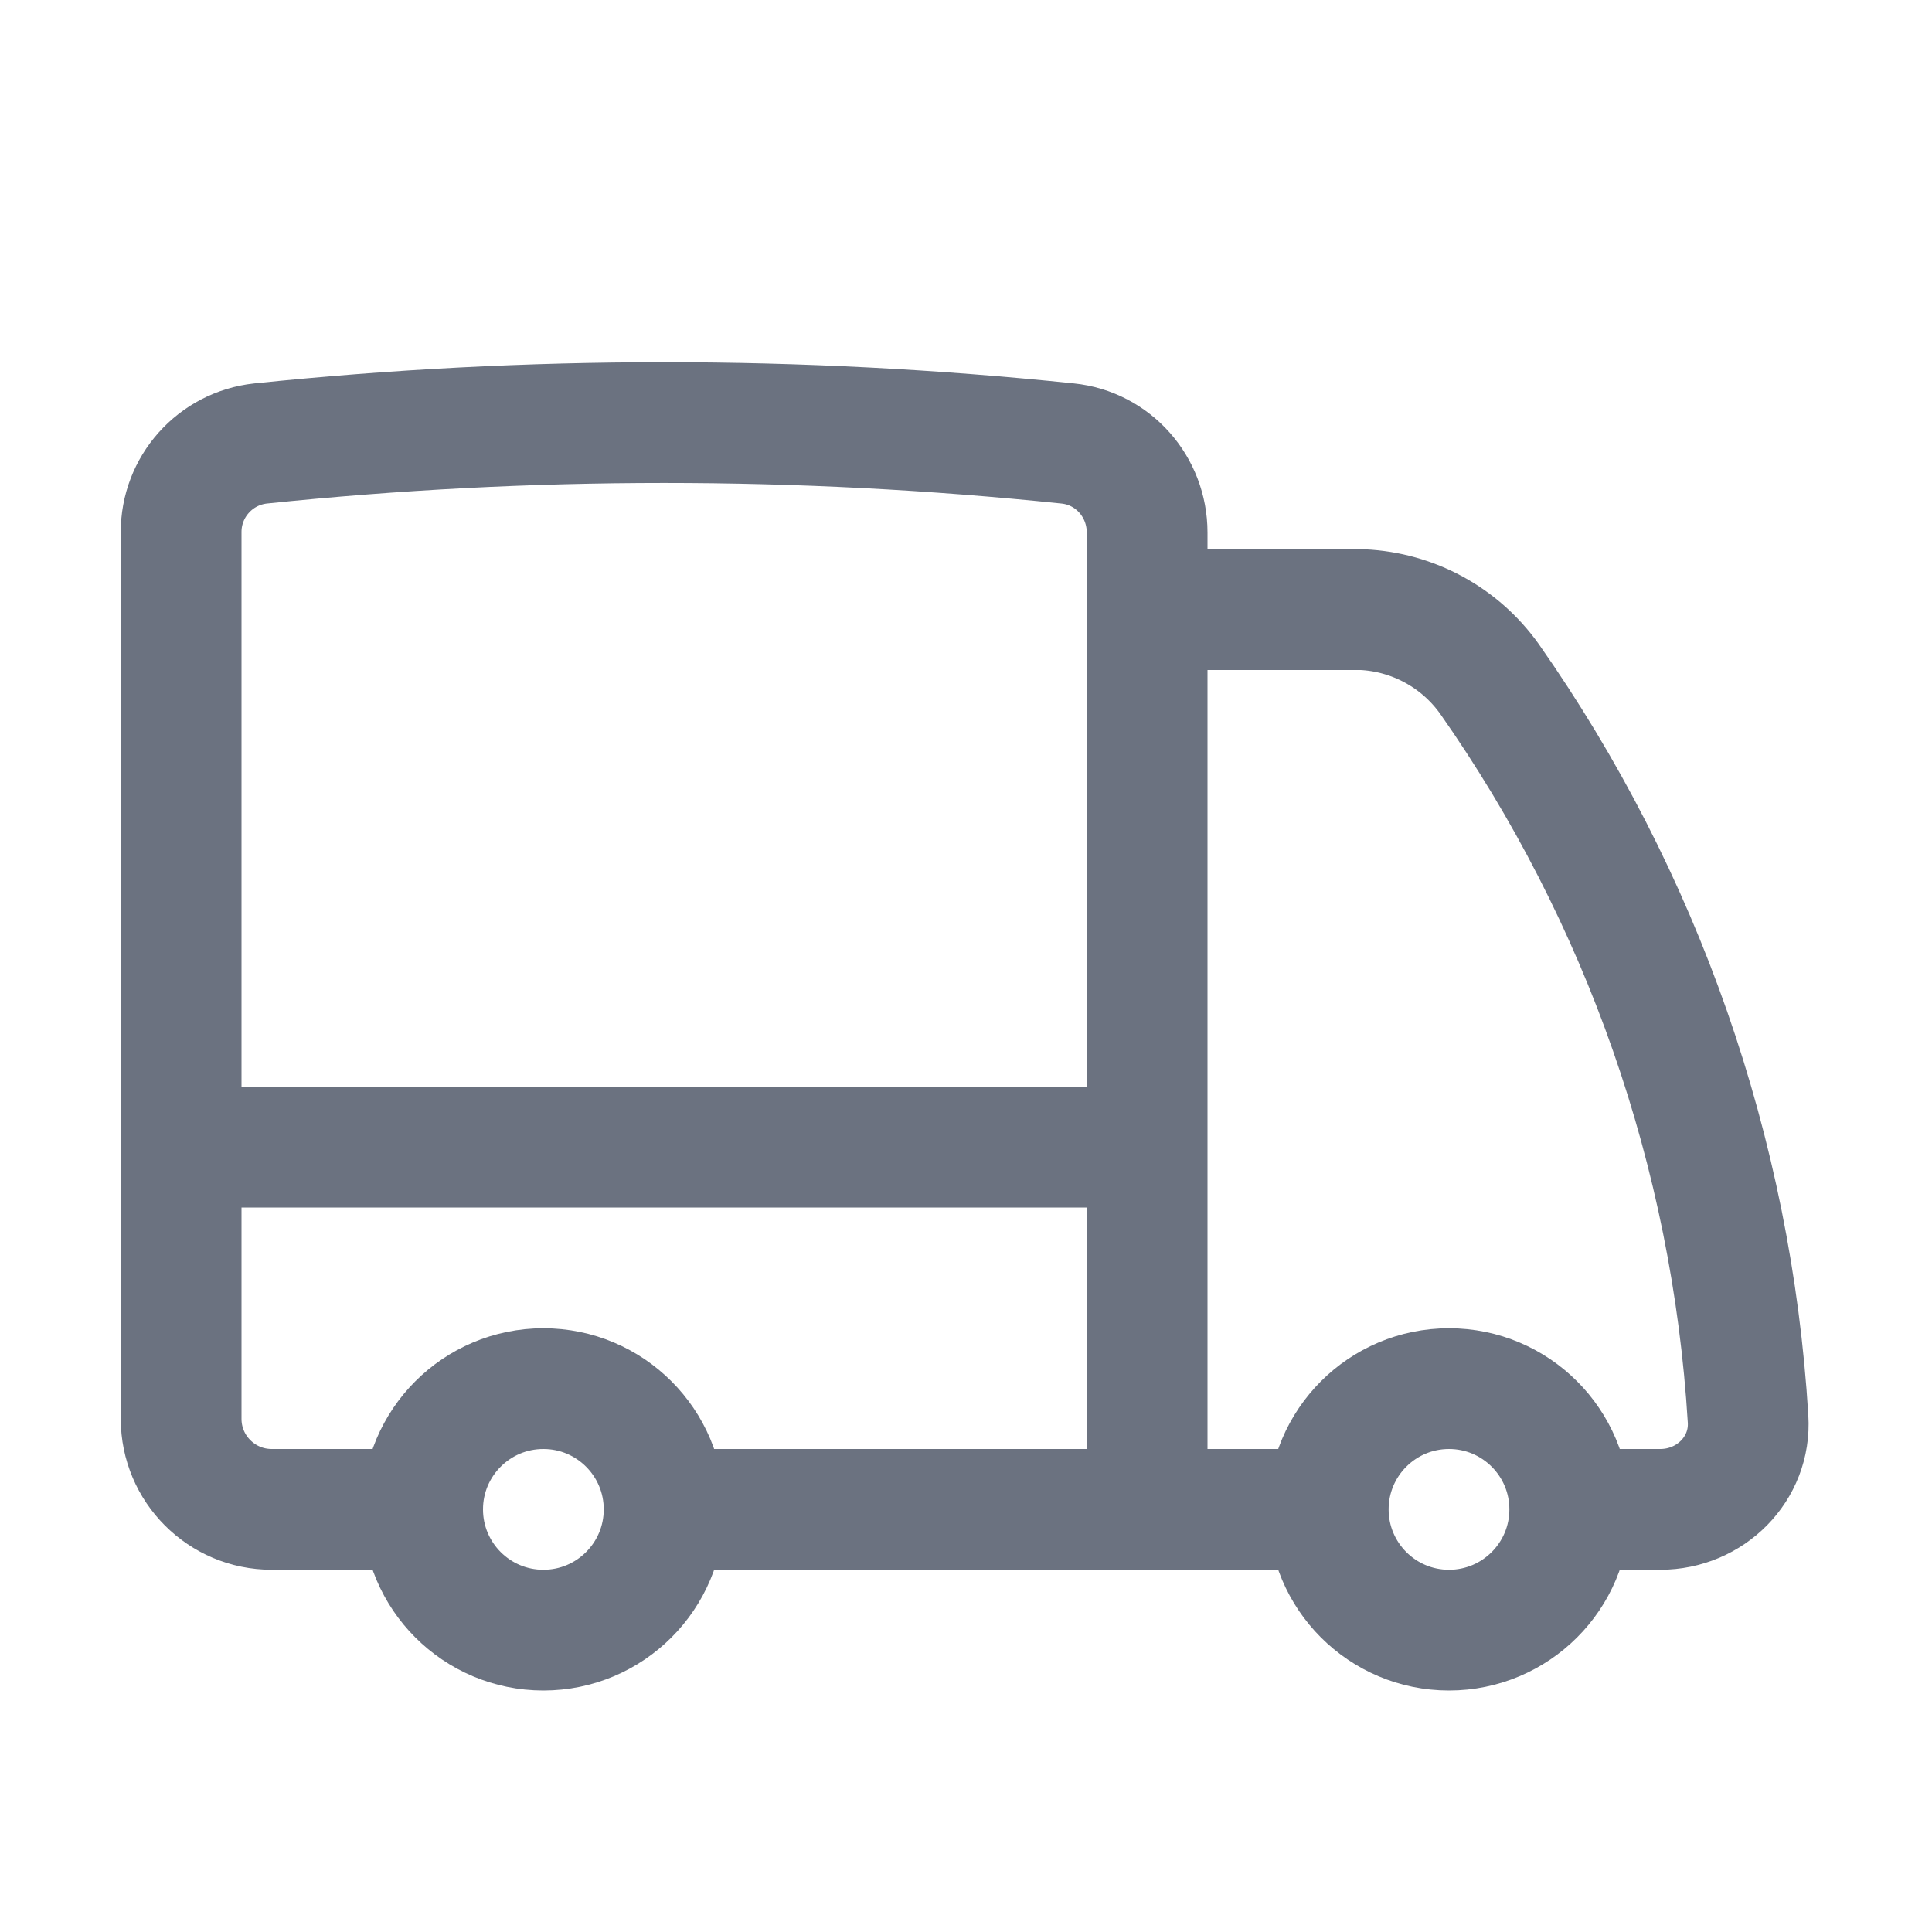
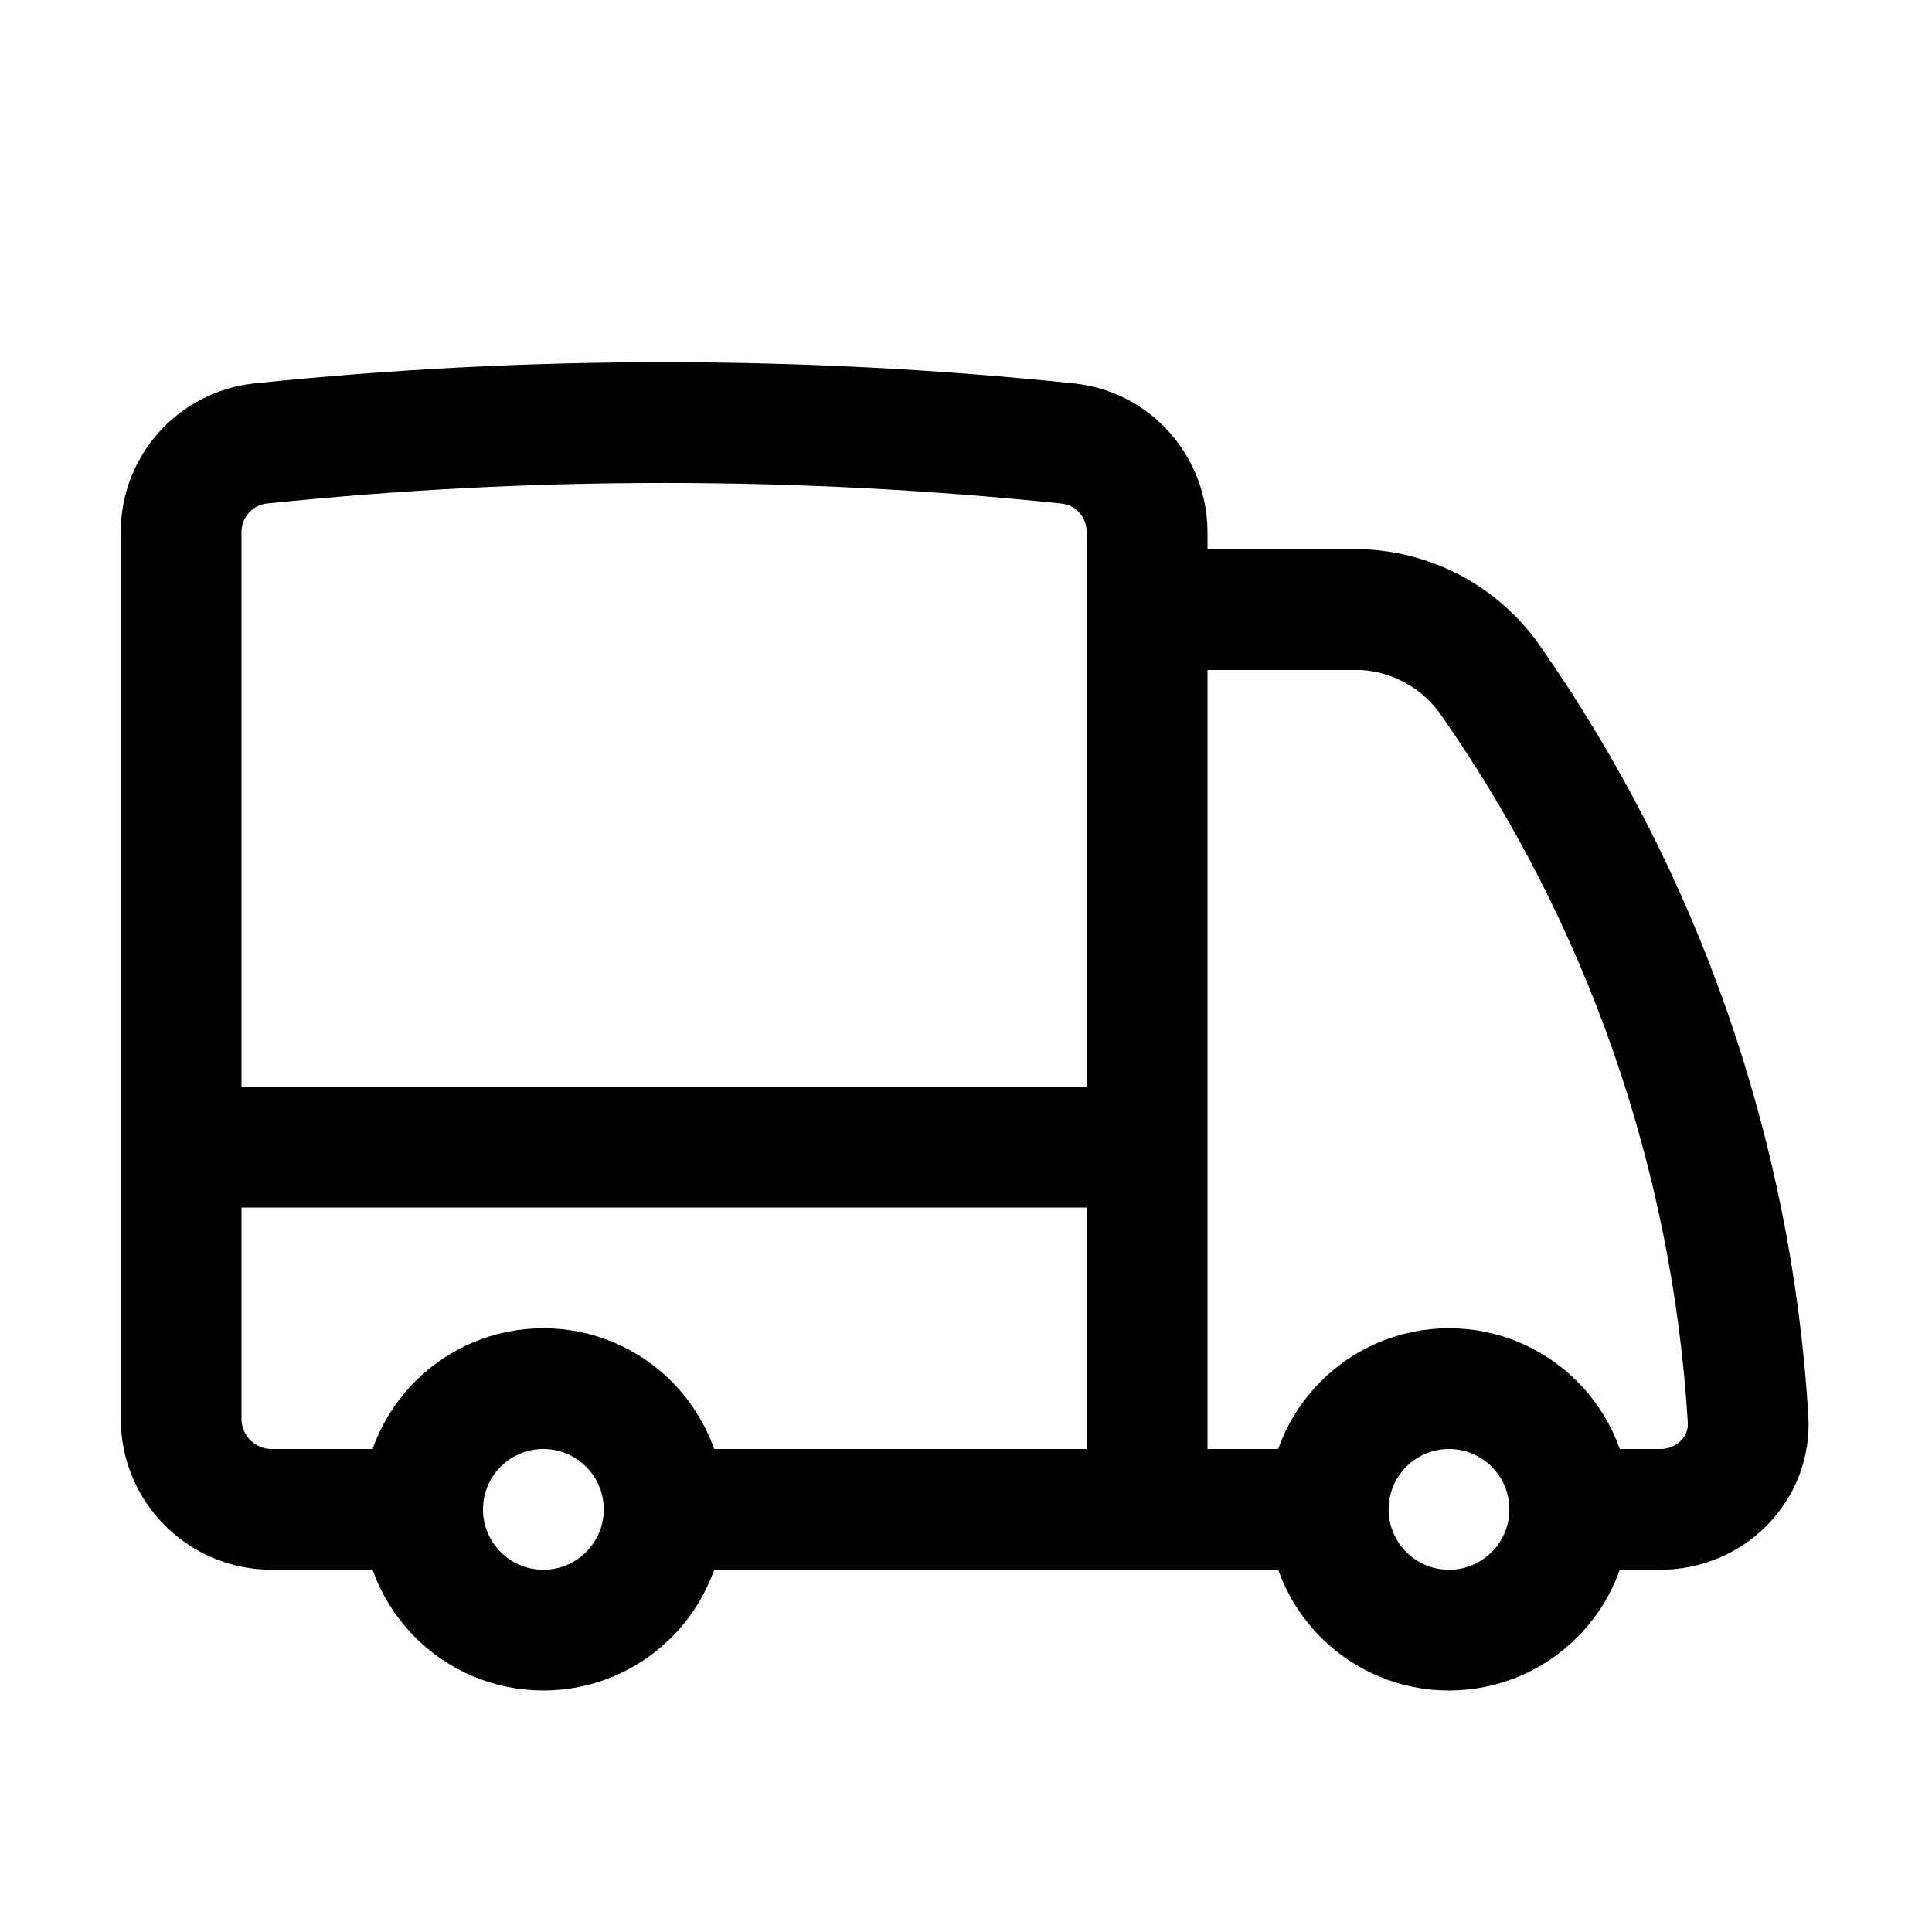
- <svg xmlns="http://www.w3.org/2000/svg" fill="none" viewBox="0 0 24 24" stroke-width="1.5" stroke="#6b7280" class="w-6 h-6">
+ <svg xmlns="http://www.w3.org/2000/svg" fill="none" viewBox="0 0 24 24" stroke-width="1.5" stroke="currentColor" class="w-6 h-6">
  <path stroke-linecap="round" stroke-linejoin="round" d="M8.25 18.75a1.5 1.5 0 01-3 0m3 0a1.5 1.5 0 00-3 0m3 0h6m-9 0H3.375a1.125 1.125 0 01-1.125-1.125V14.25m17.25 4.5a1.5 1.5 0 01-3 0m3 0a1.5 1.5 0 00-3 0m3 0h1.125c.621 0 1.129-.504 1.09-1.124a17.902 17.902 0 00-3.213-9.193 2.056 2.056 0 00-1.58-.86H14.25M16.5 18.75h-2.25m0-11.177v-.958c0-.568-.422-1.048-.987-1.106a48.554 48.554 0 00-10.026 0 1.106 1.106 0 00-.987 1.106v7.635m12-6.677v6.677m0 4.5v-4.5m0 0h-12" />
</svg>
